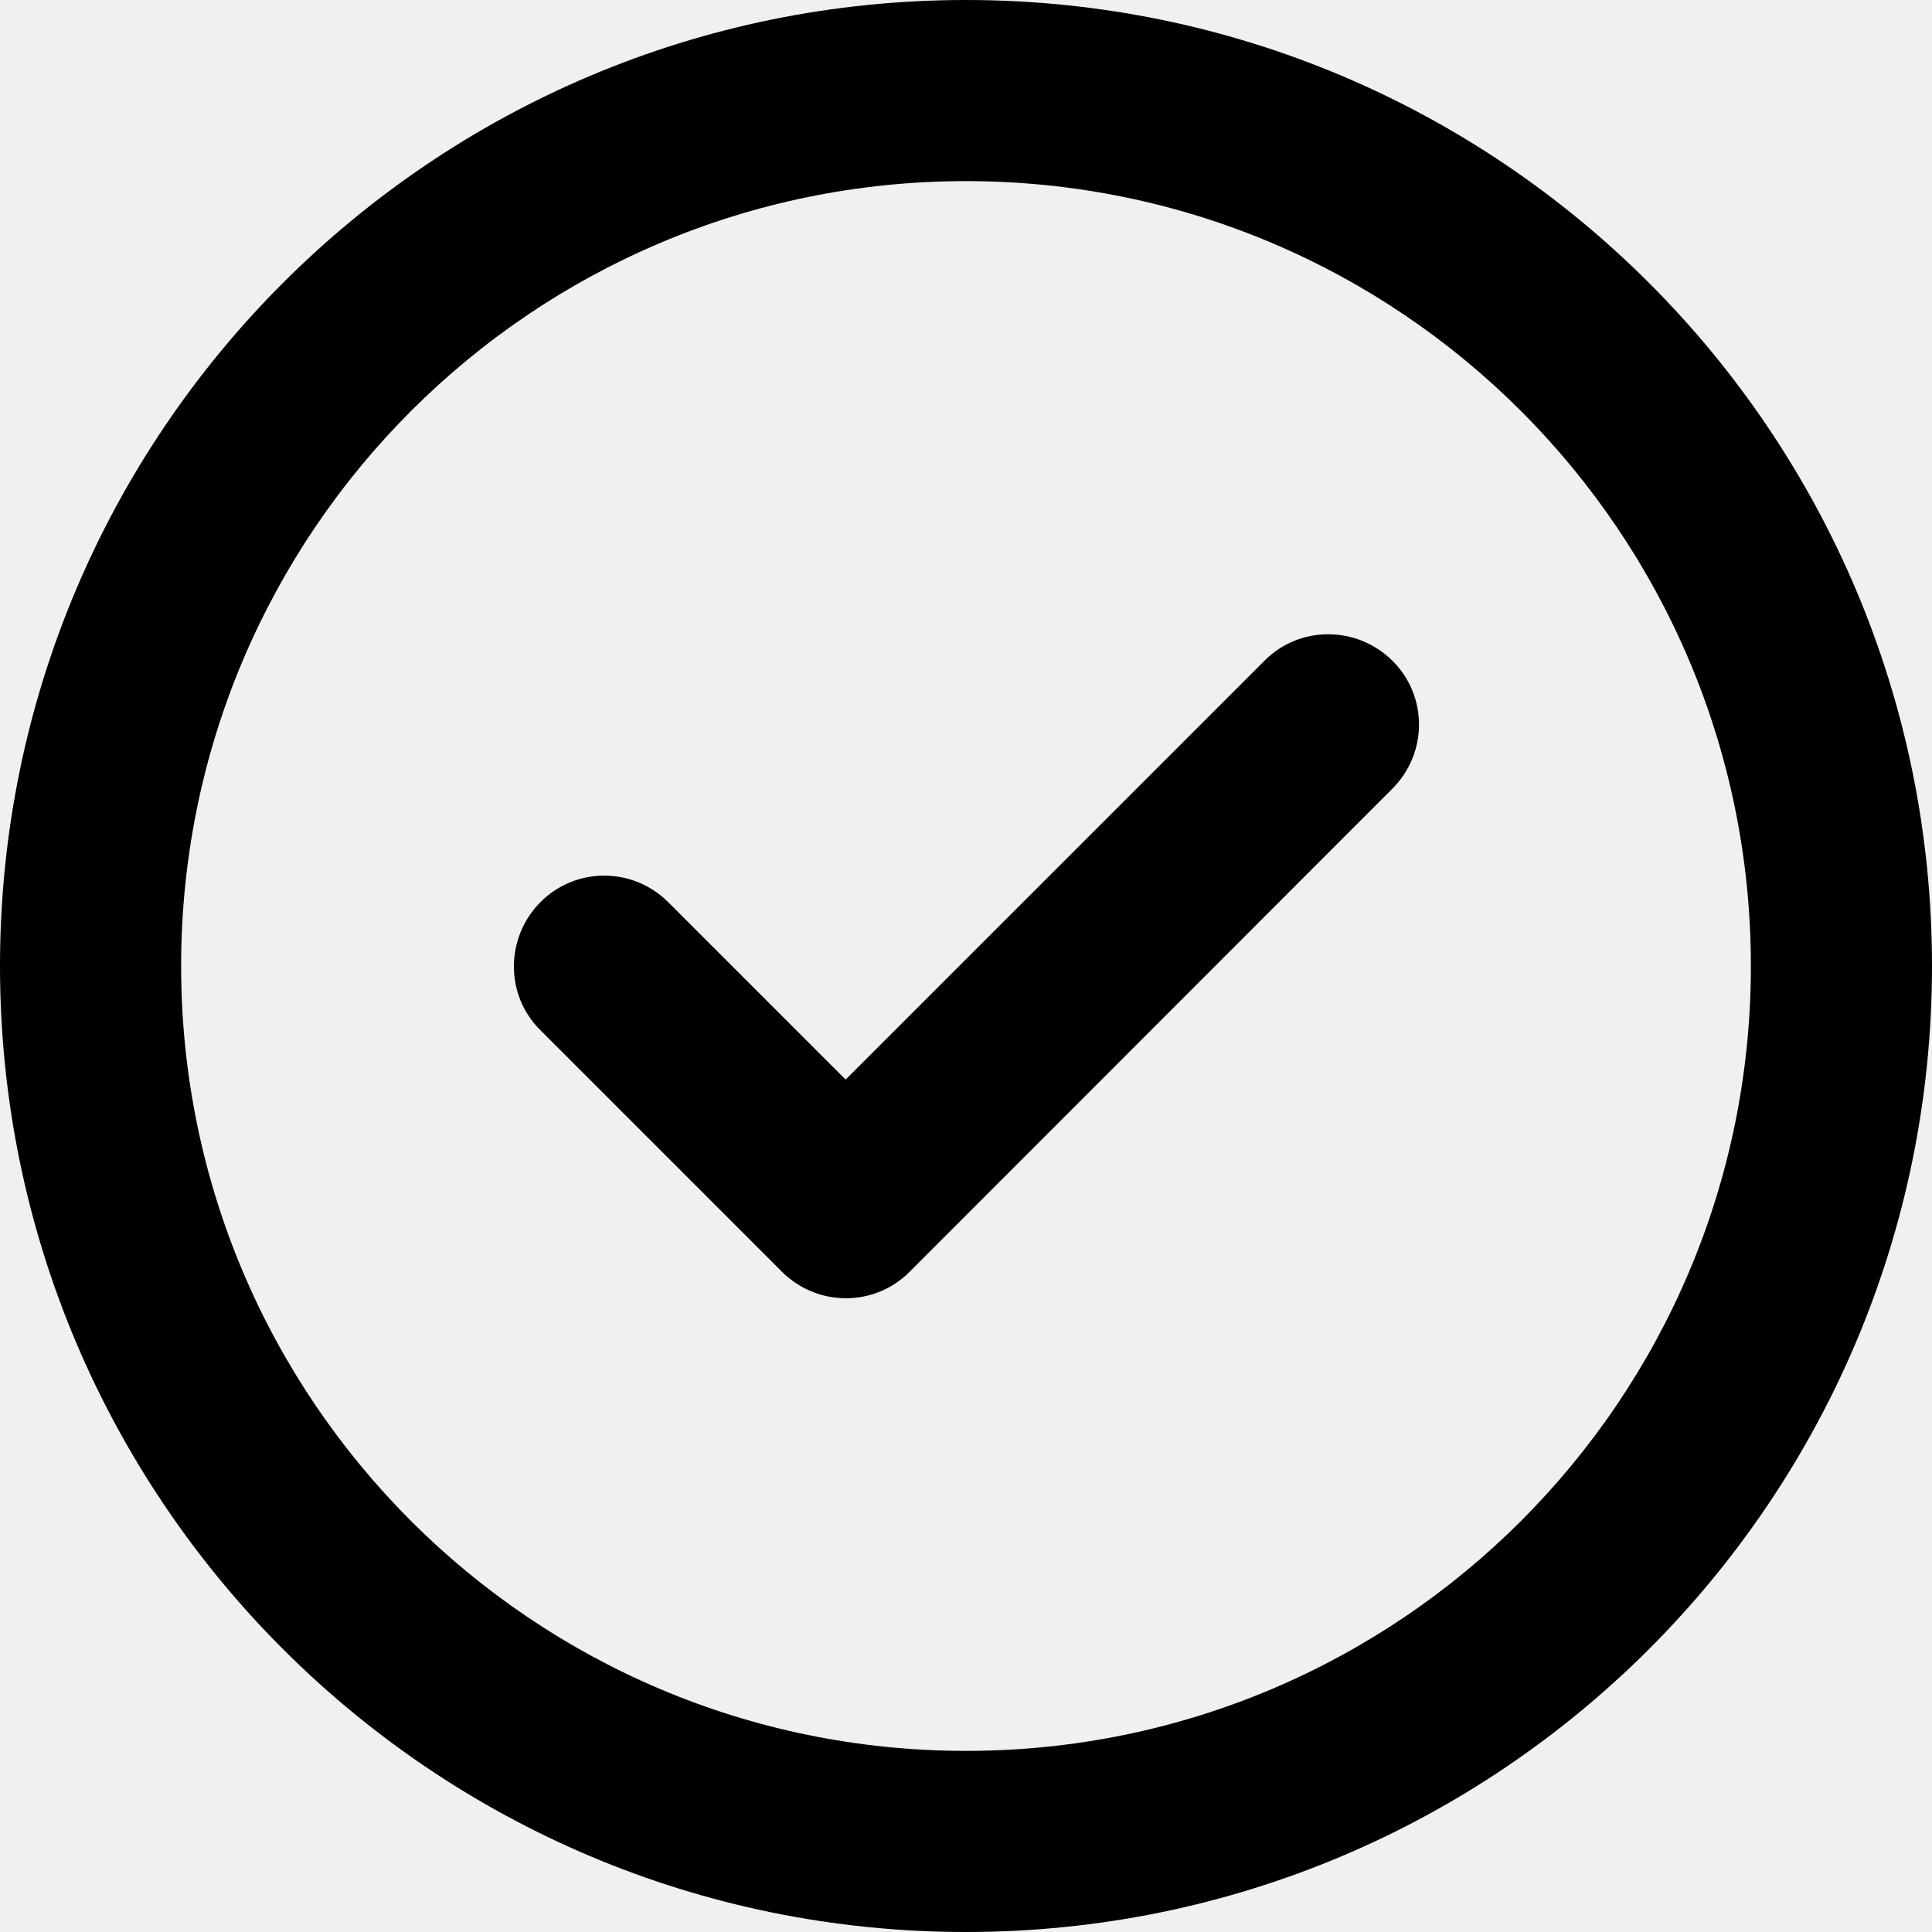
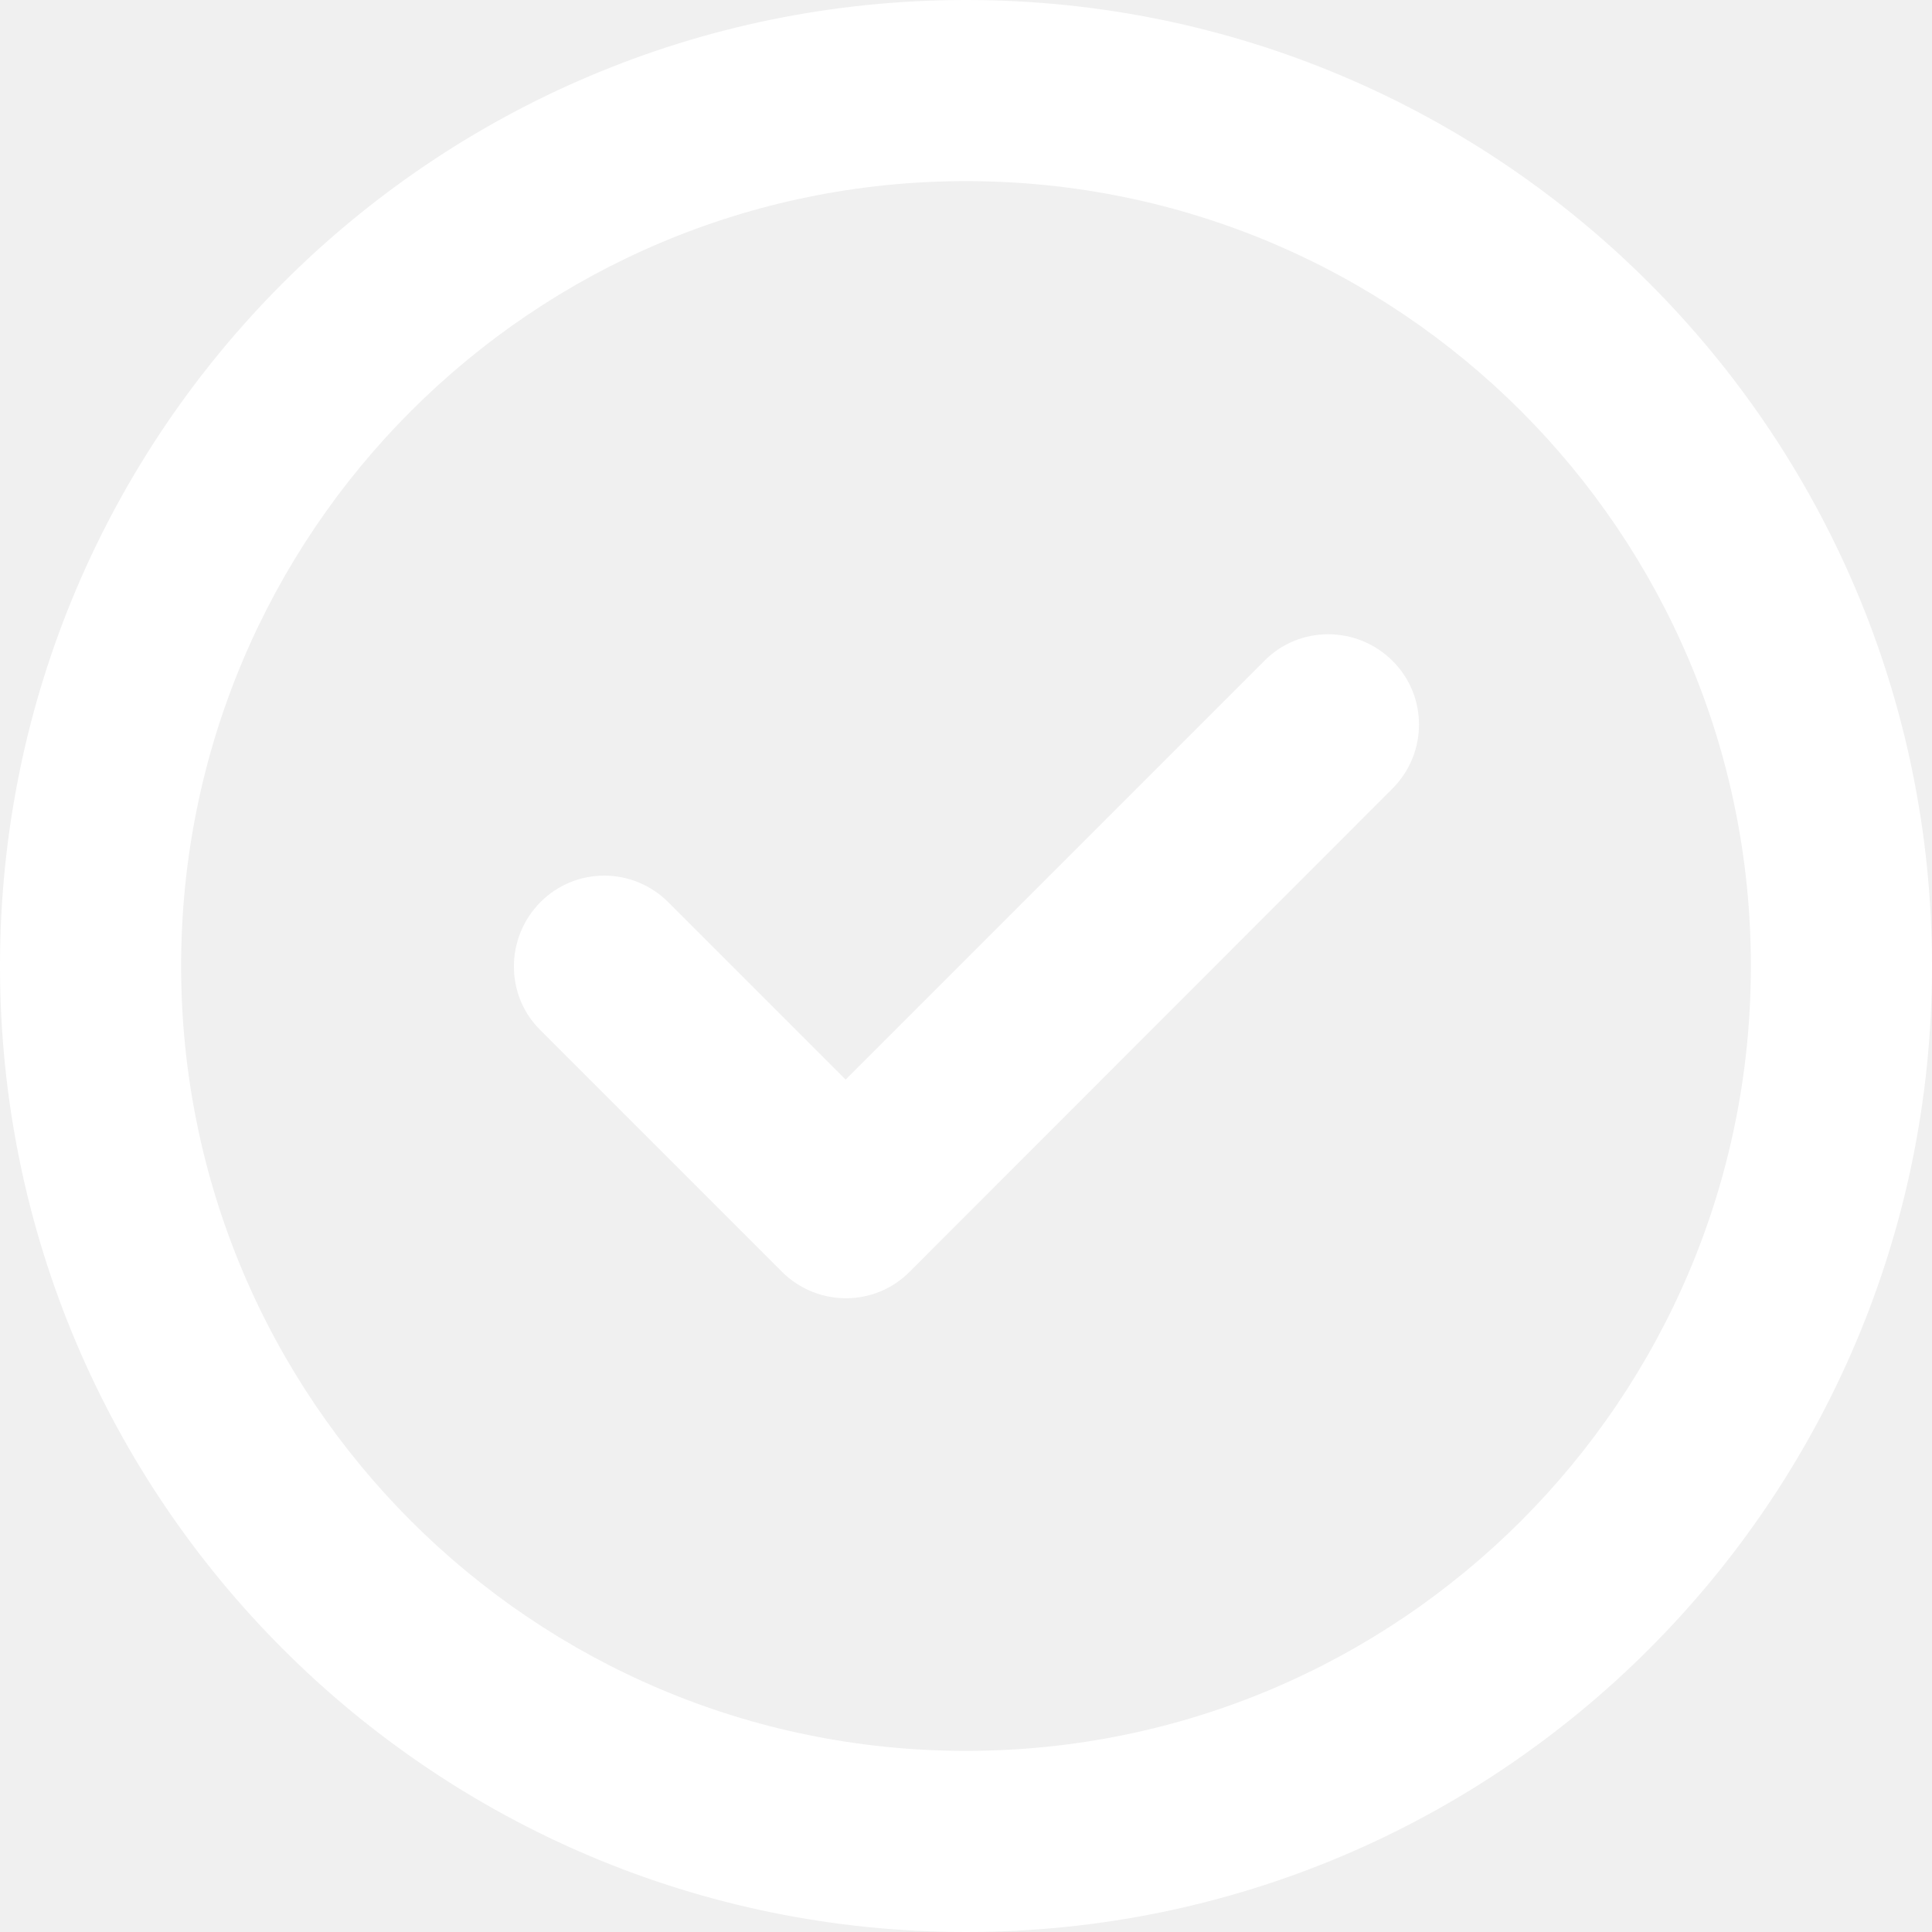
- <svg xmlns="http://www.w3.org/2000/svg" viewBox="0 0 512 512">
+ <svg xmlns="http://www.w3.org/2000/svg" fill="white" viewBox="0 0 512 512">
  <path d="M256 48a208 208 0 1 1 0 416 208 208 0 1 1 0-416zm0 464A256 256 0 1 0 256 0a256 256 0 1 0 0 512zM369 209c9.4-9.4 9.4-24.6 0-33.9s-24.6-9.4-33.9 0l-111 111-47-47c-9.4-9.4-24.6-9.4-33.9 0s-9.4 24.6 0 33.9l64 64c9.4 9.4 24.6 9.4 33.9 0L369 209z" />
</svg>
